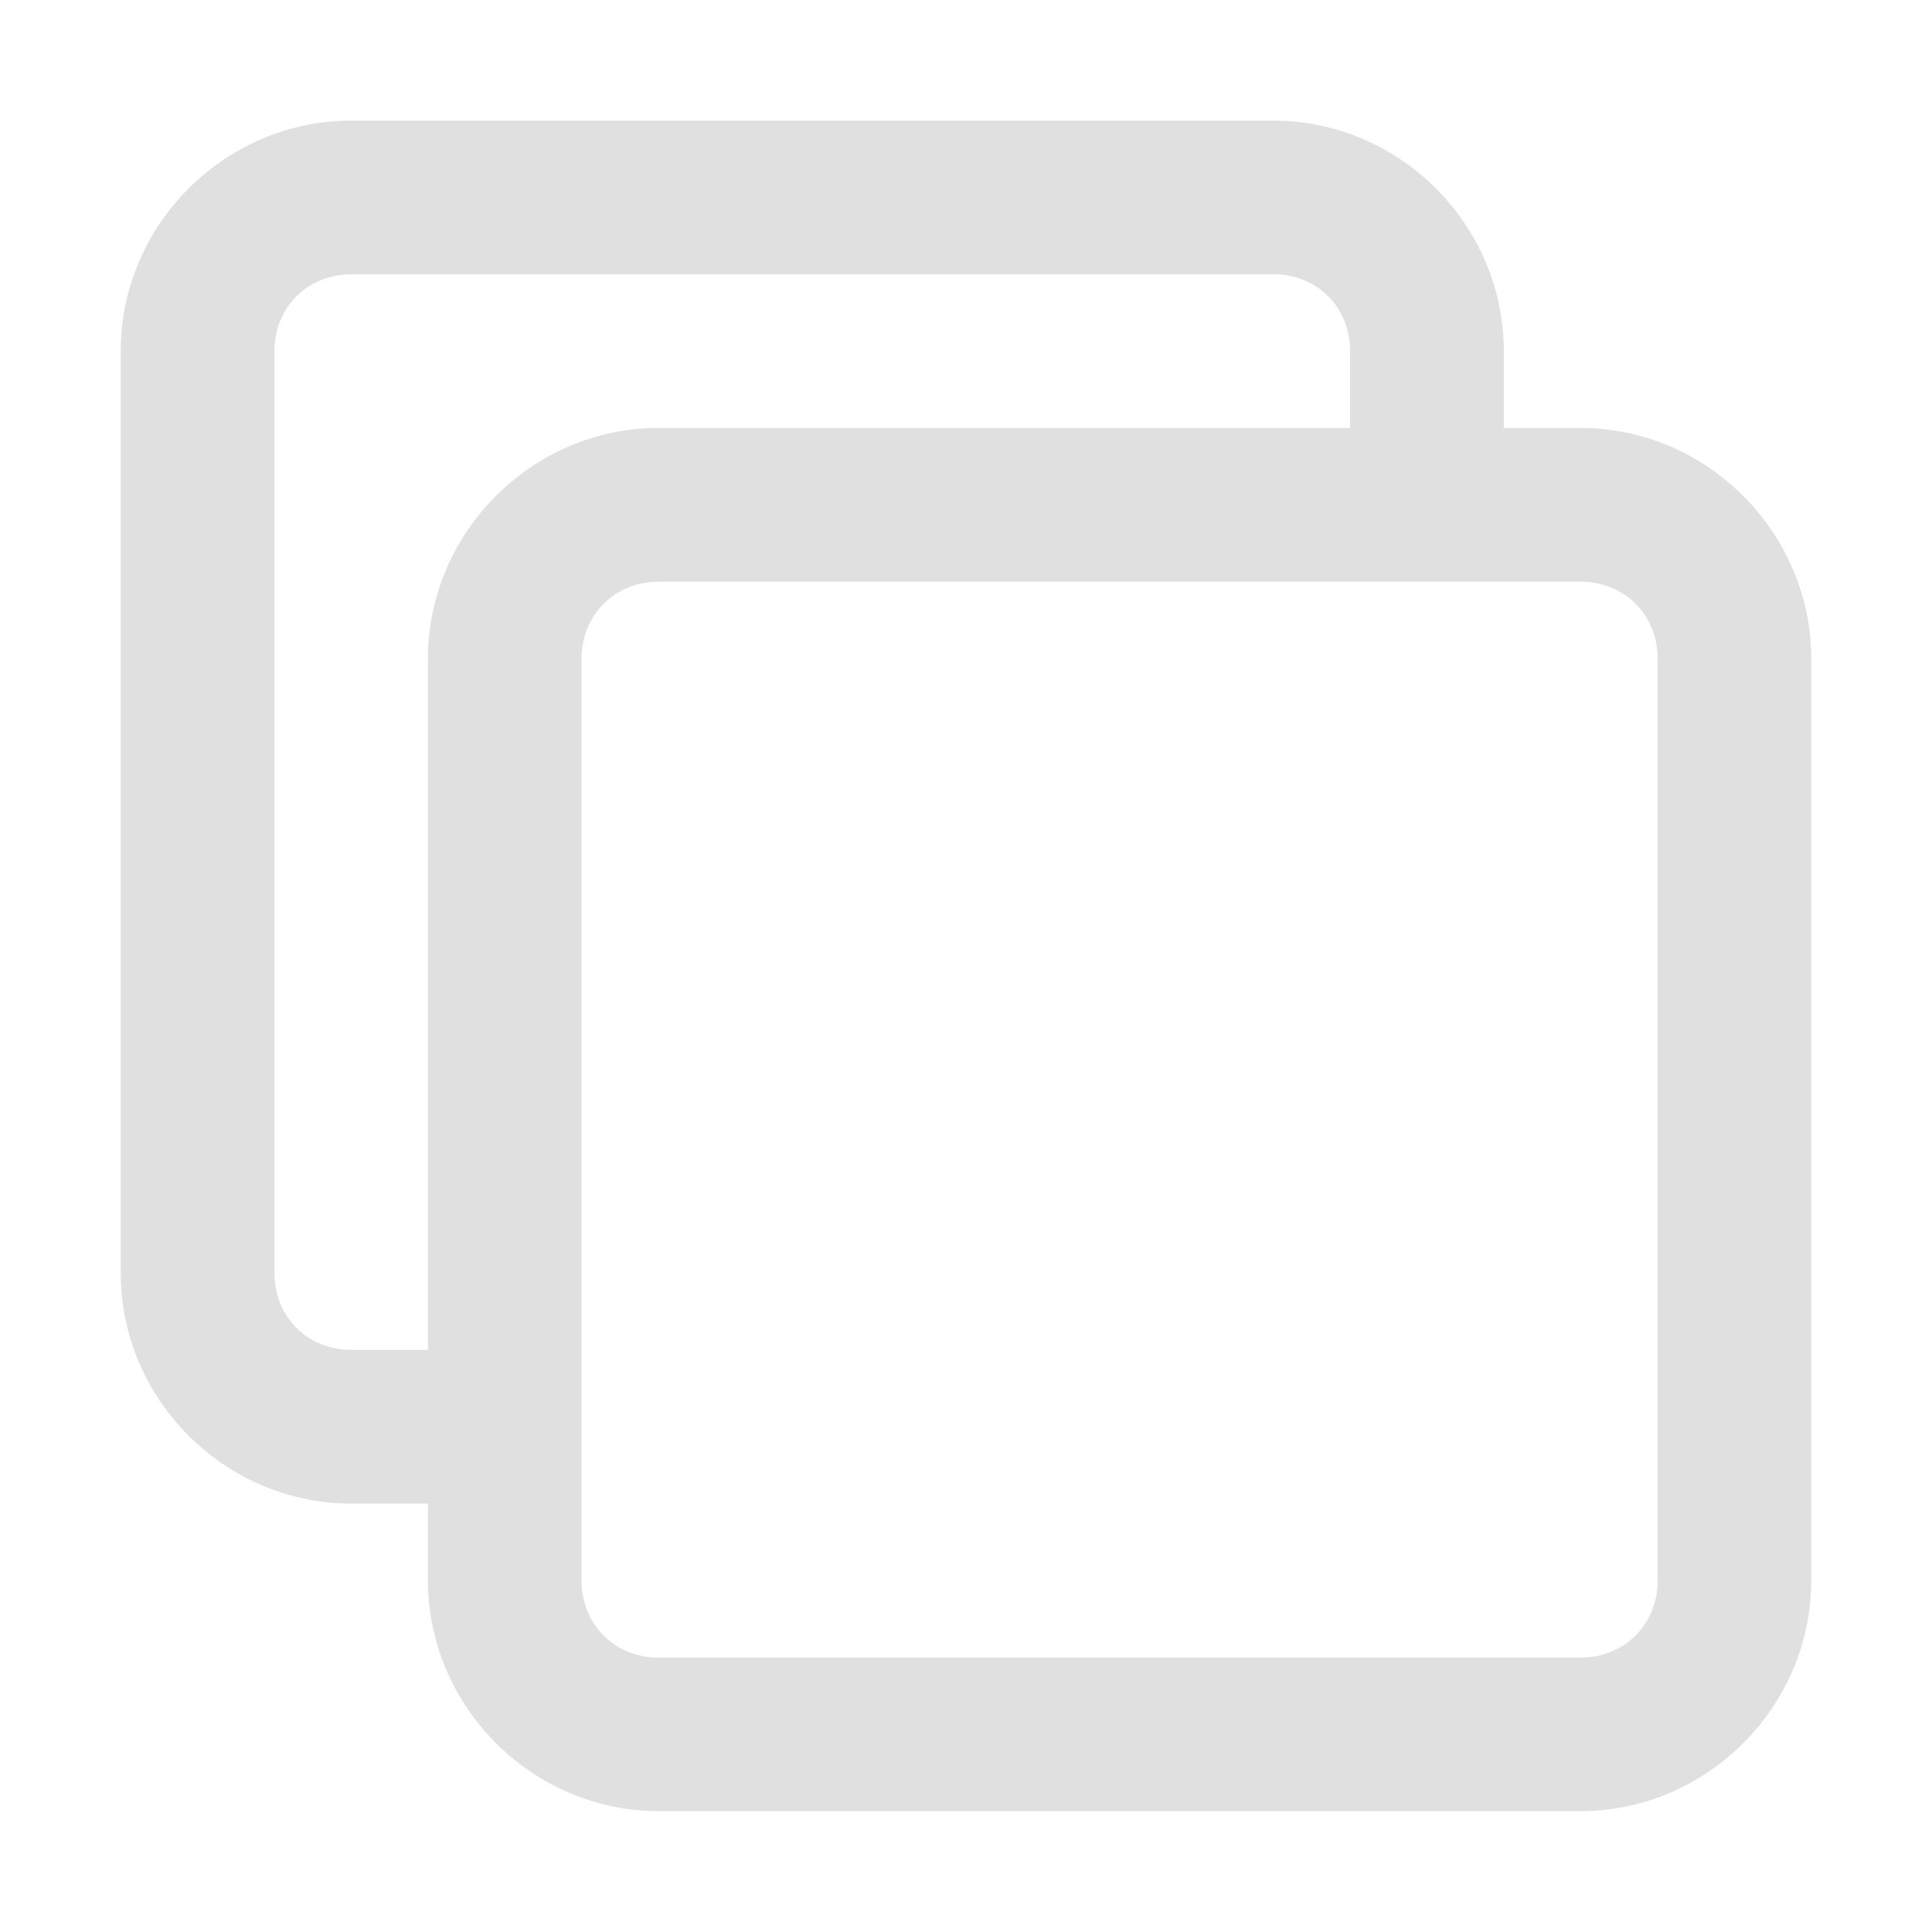
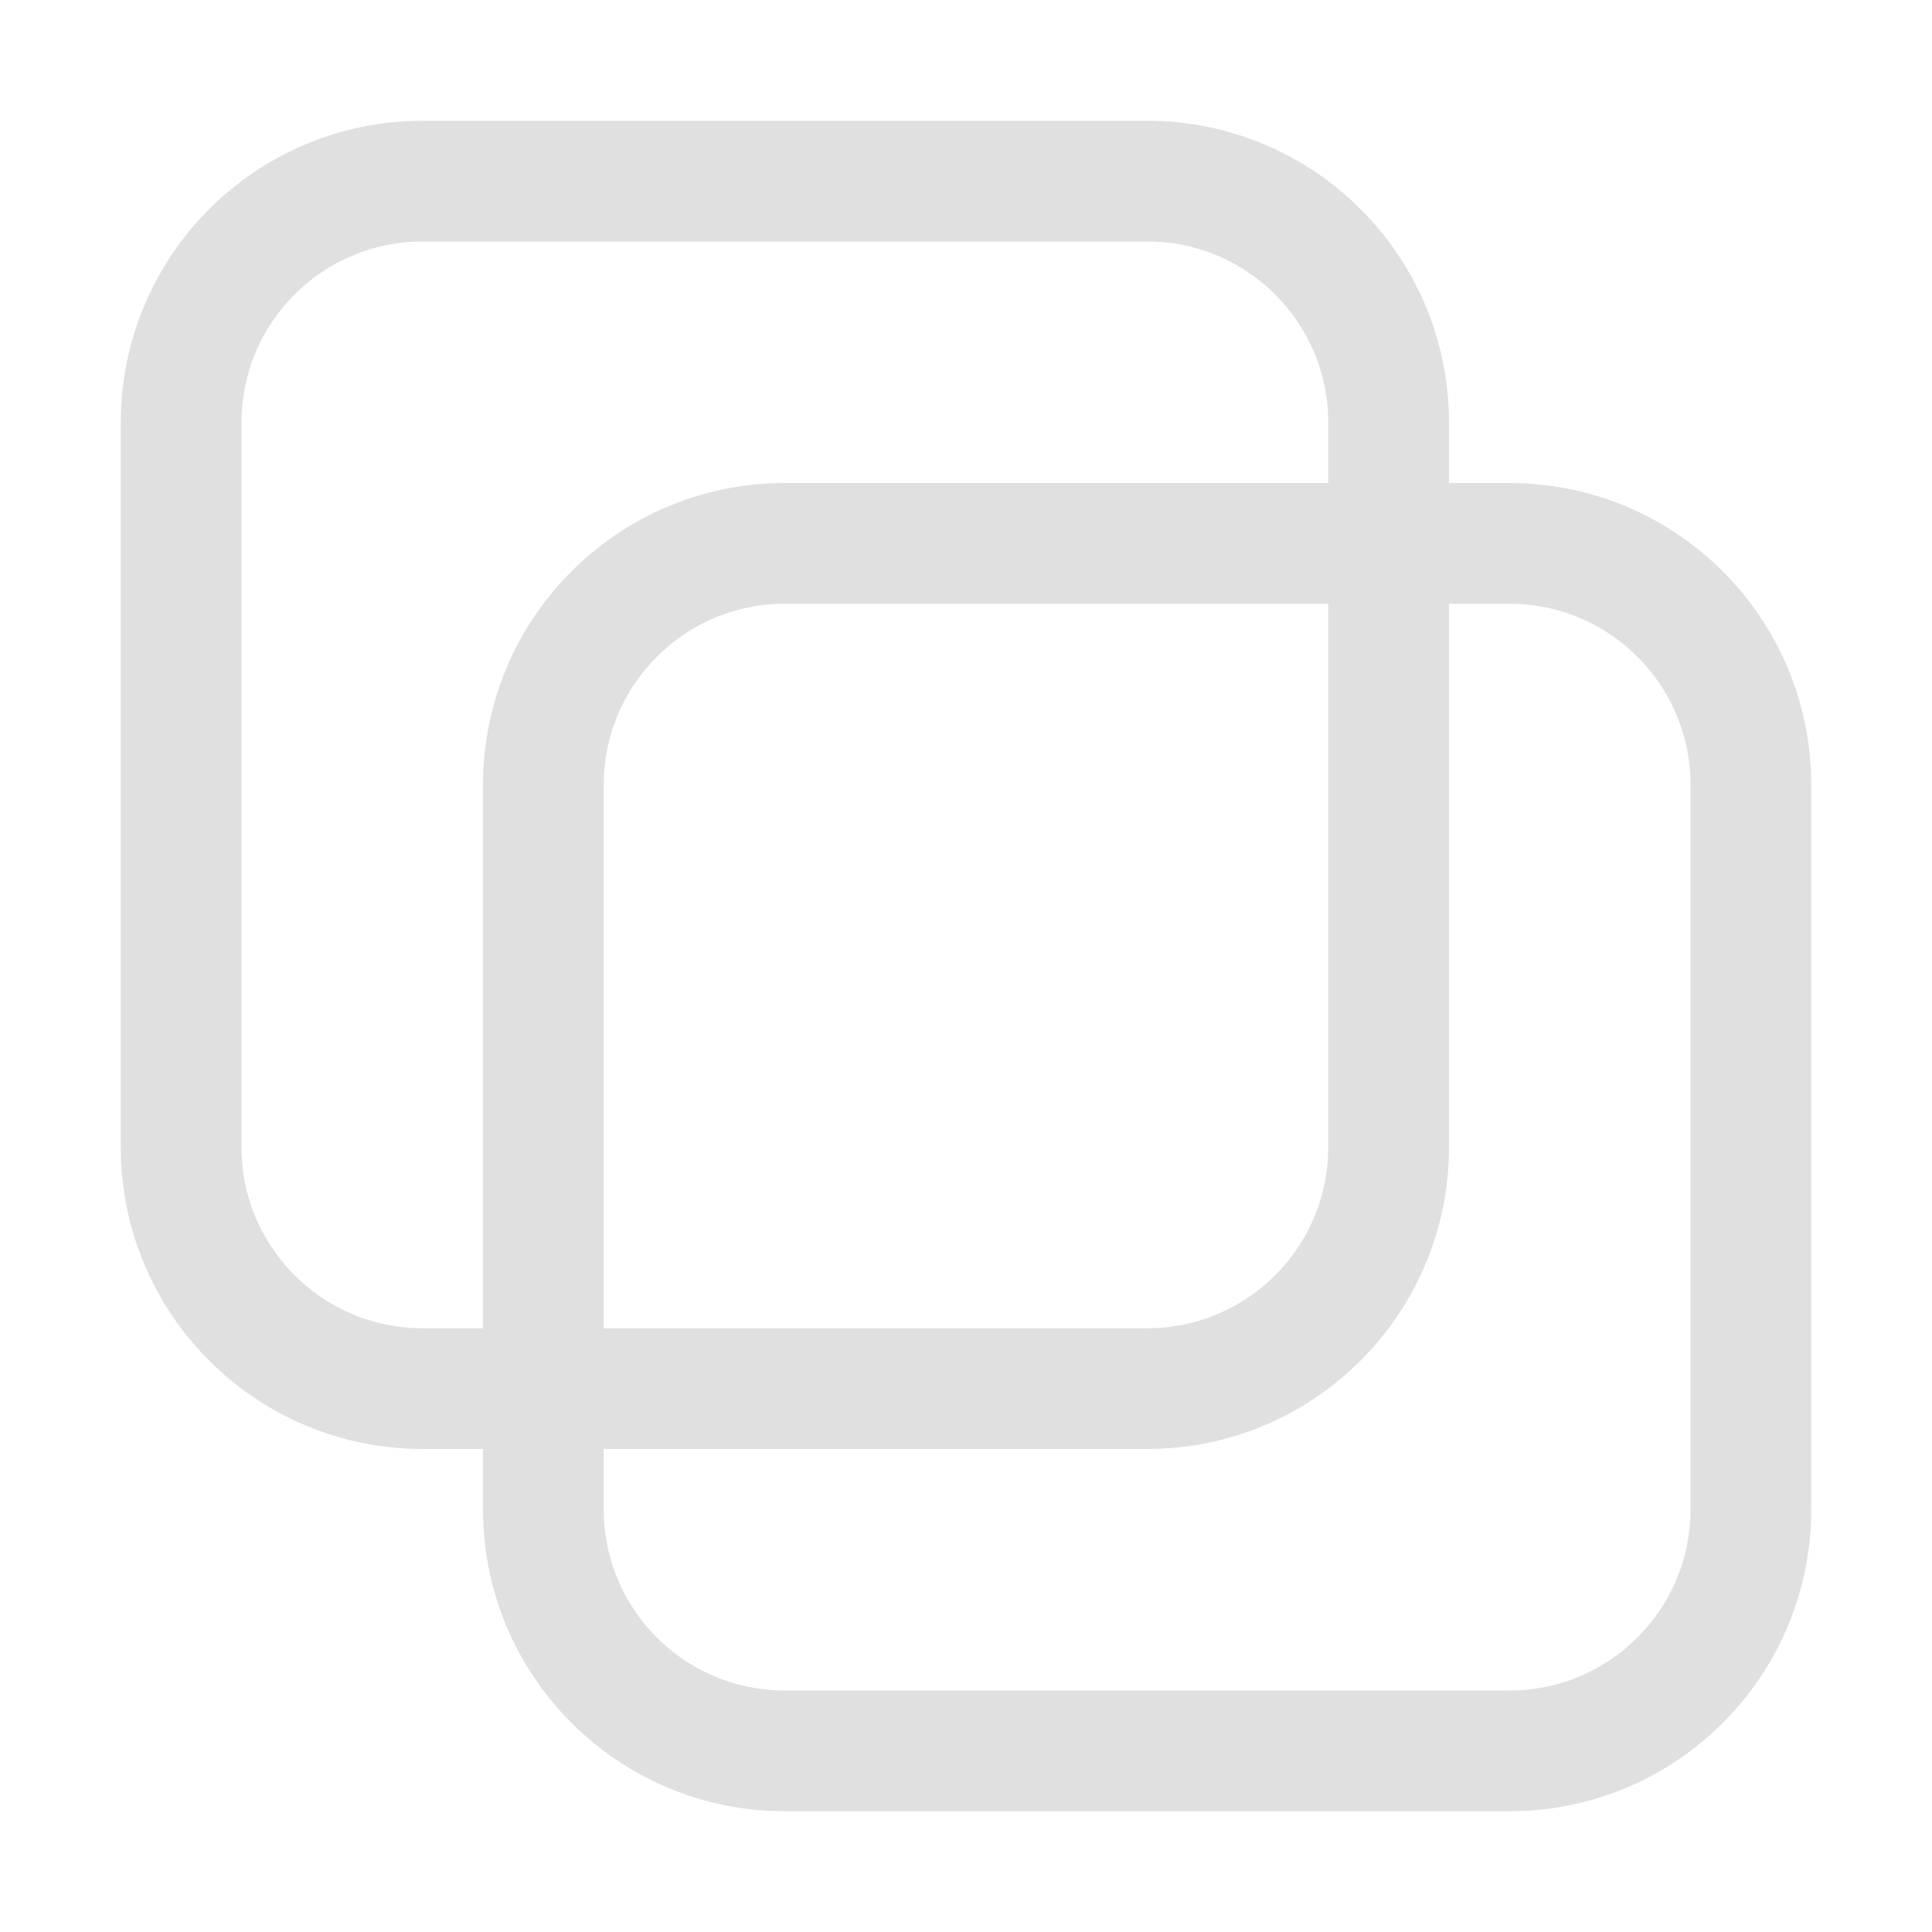
<svg xmlns="http://www.w3.org/2000/svg" height="16" viewBox="0 0 16 16" width="16" version="1.1" id="svg10">
  <defs id="defs14" />
  <g id="layer2">
-     <path id="rect823" d="m 2.909,0.999 c -1.047,0 -1.909,0.862 -1.909,1.909 v 7.635 c 0,1.046 0.862,1.909 1.909,1.909 h 0.635 v 0.636 c 0,1.046 0.865,1.911 1.911,1.911 H 13.089 C 14.135,14.999 15,14.135 15,13.088 V 5.456 C 15,4.409 14.135,3.544 13.089,3.544 H 12.454 V 2.908 c 0,-1.046 -0.862,-1.909 -1.909,-1.909 z m 0,1.272 h 7.636 c 0.363,0 0.636,0.273 0.636,0.636 V 3.544 H 5.455 c -1.047,0 -1.911,0.865 -1.911,1.911 V 11.179 H 2.909 c -0.363,0 -0.636,-0.273 -0.636,-0.636 V 2.908 c 0,-0.363 0.273,-0.636 0.636,-0.636 z M 5.455,4.817 H 13.089 c 0.364,0 0.639,0.275 0.639,0.639 v 7.633 c 0,0.363 -0.275,0.639 -0.639,0.639 H 5.455 c -0.364,0 -0.639,-0.275 -0.639,-0.639 V 5.456 c 0,-0.363 0.275,-0.639 0.639,-0.639 z" fill-rule="evenodd" font-variant-ligatures="normal" font-variant-position="normal" font-variant-caps="normal" font-variant-numeric="normal" font-variant-alternates="normal" font-feature-settings="normal" text-indent="0" text-align="start" text-decoration-line="none" text-decoration-style="solid" text-decoration-color="#000000" text-transform="none" text-orientation="mixed" white-space="normal" shape-padding="0" isolation="auto" mix-blend-mode="normal" solid-color="#000000" solid-opacity="1" vector-effect="none" paint-order="stroke fill markers" style="stroke-width:21.367;fill:#e0e0e0;fill-opacity:1" />
+     <g id="g3075">
+       <rect style="fill:none;stroke:#e0e0e0;stroke-width:1;stroke-linecap:round;stroke-linejoin:round;stroke-miterlimit:4;stroke-dasharray:none" id="rect3454" width="10" height="10" x="1.5" y="1.5" rx="2" ry="2" />
+       <rect style="fill:none;stroke:#e0e0e0;stroke-width:1;stroke-linecap:round;stroke-linejoin:round;stroke-miterlimit:4;stroke-dasharray:none" id="rect3536" width="10" height="10" x="4.5" y="4.5" rx="2" ry="2" />
+     </g>
  </g>
</svg>
